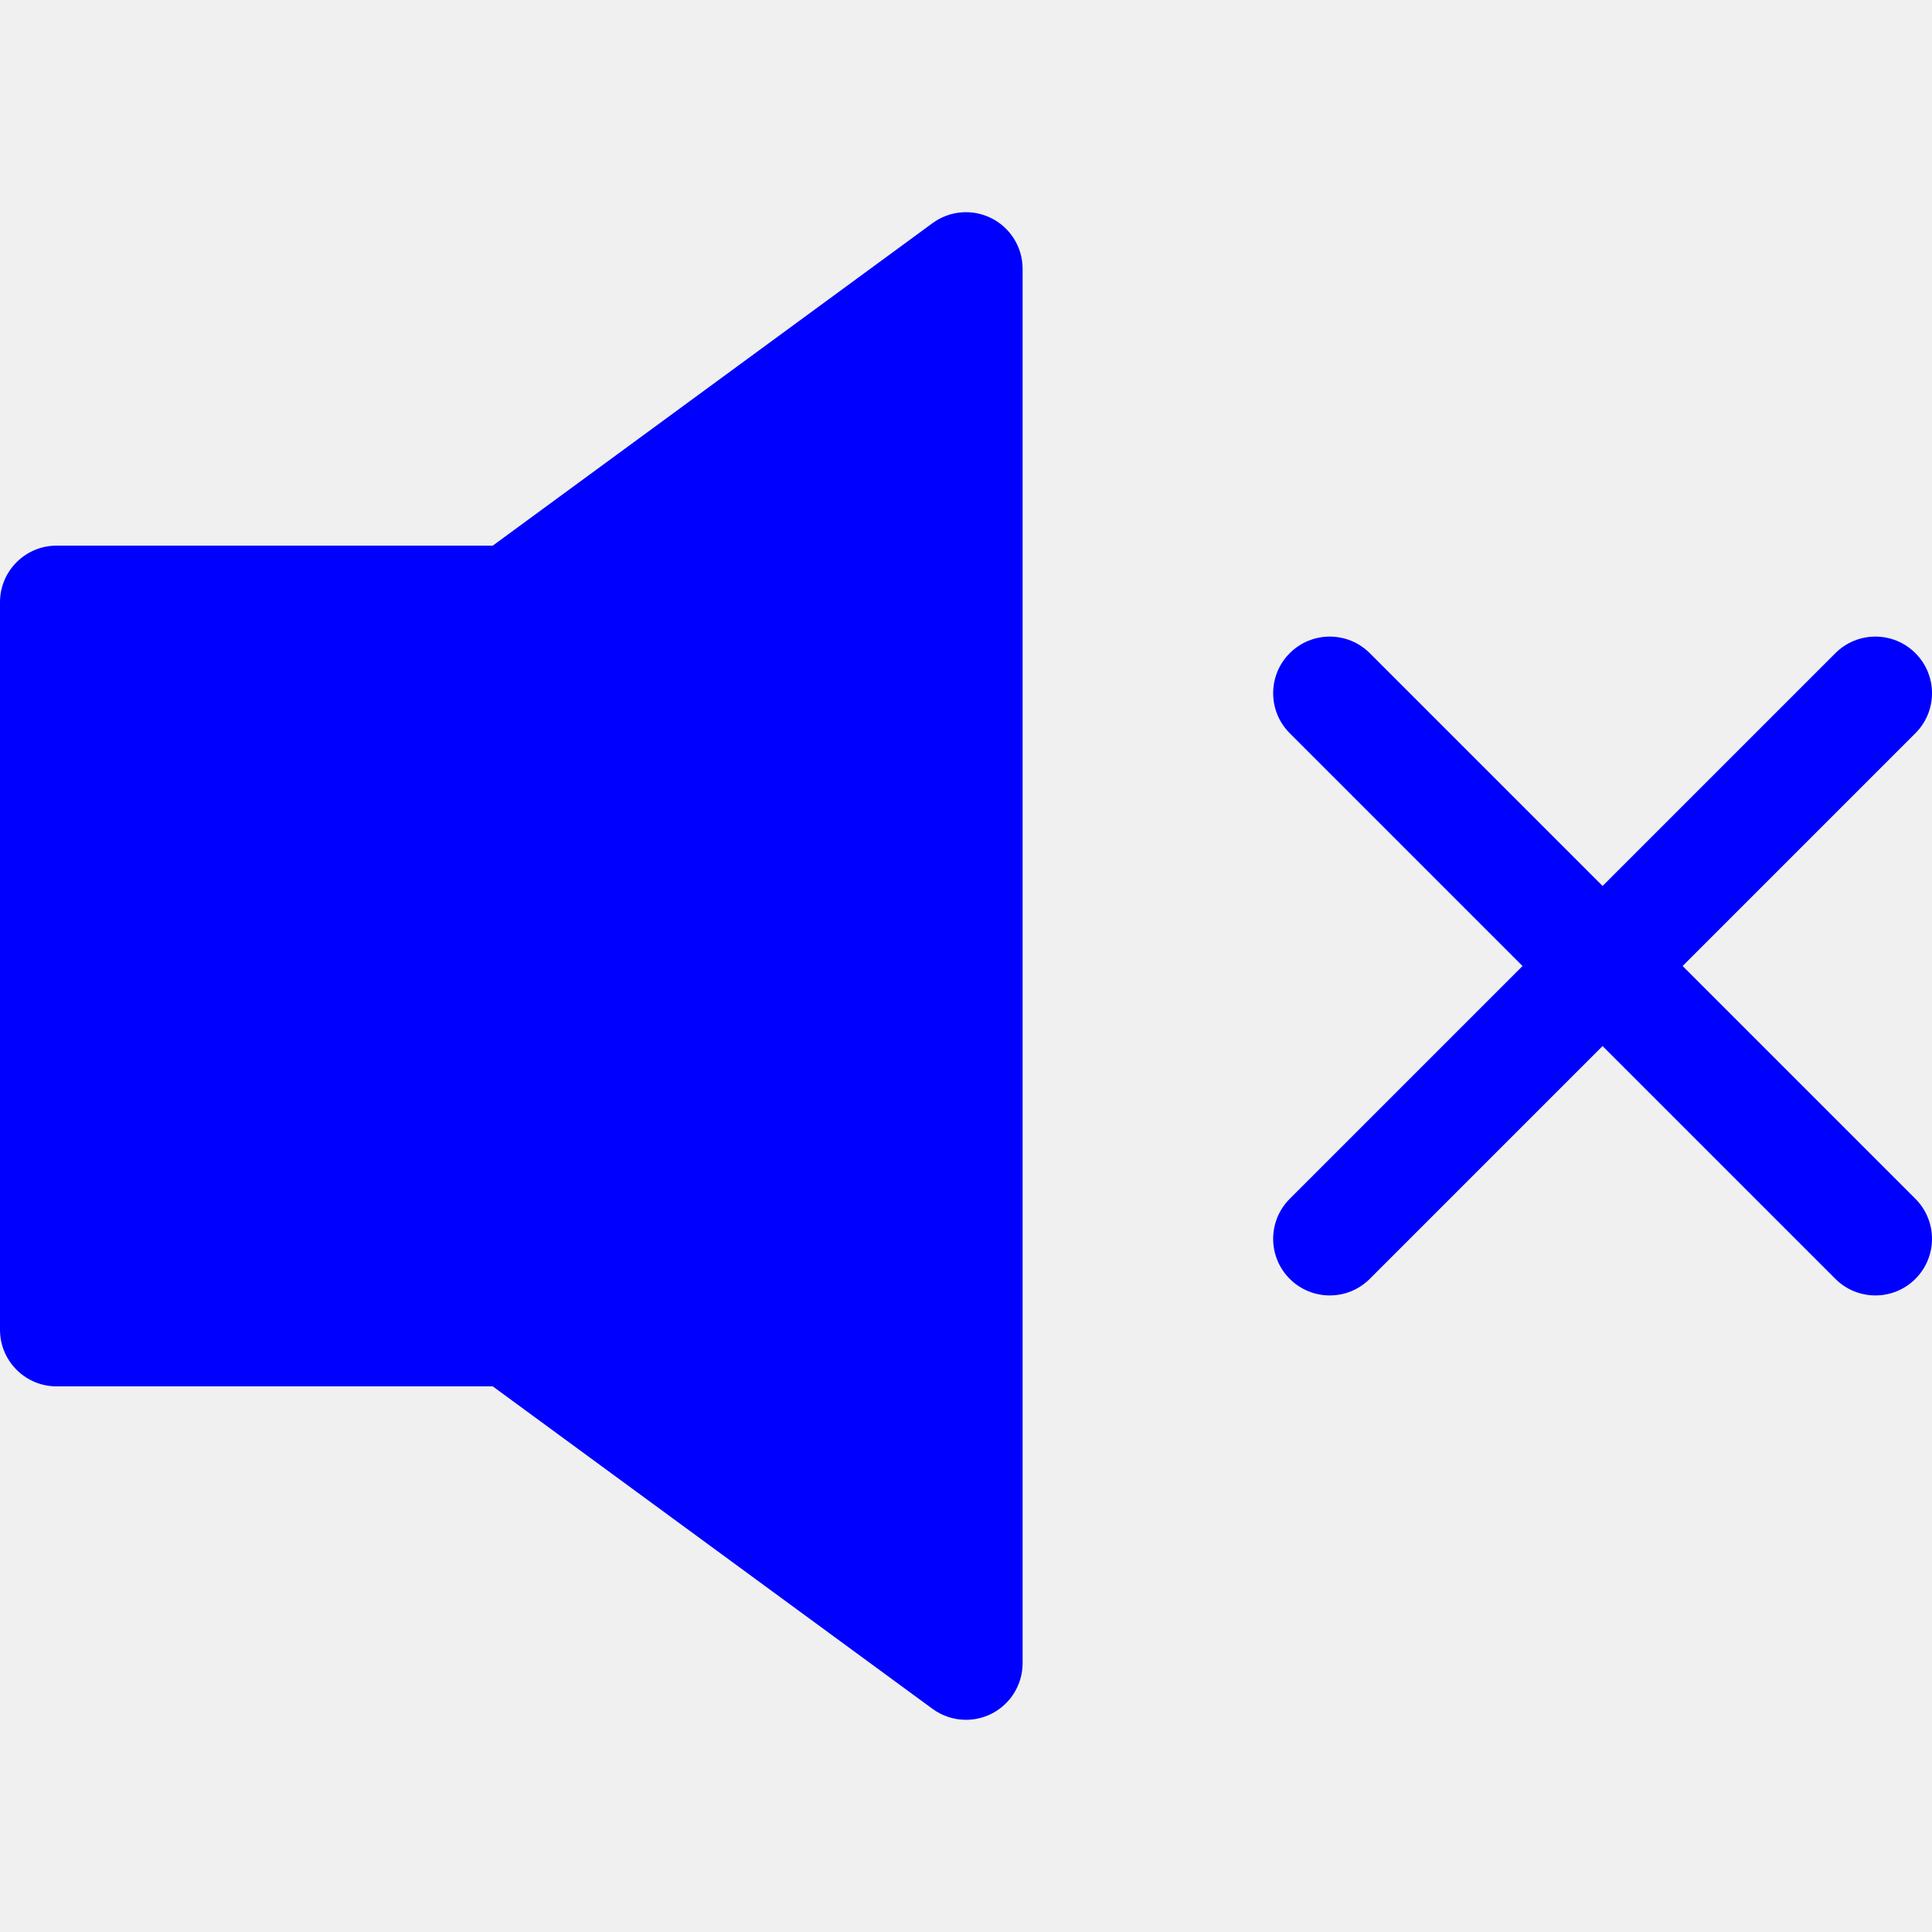
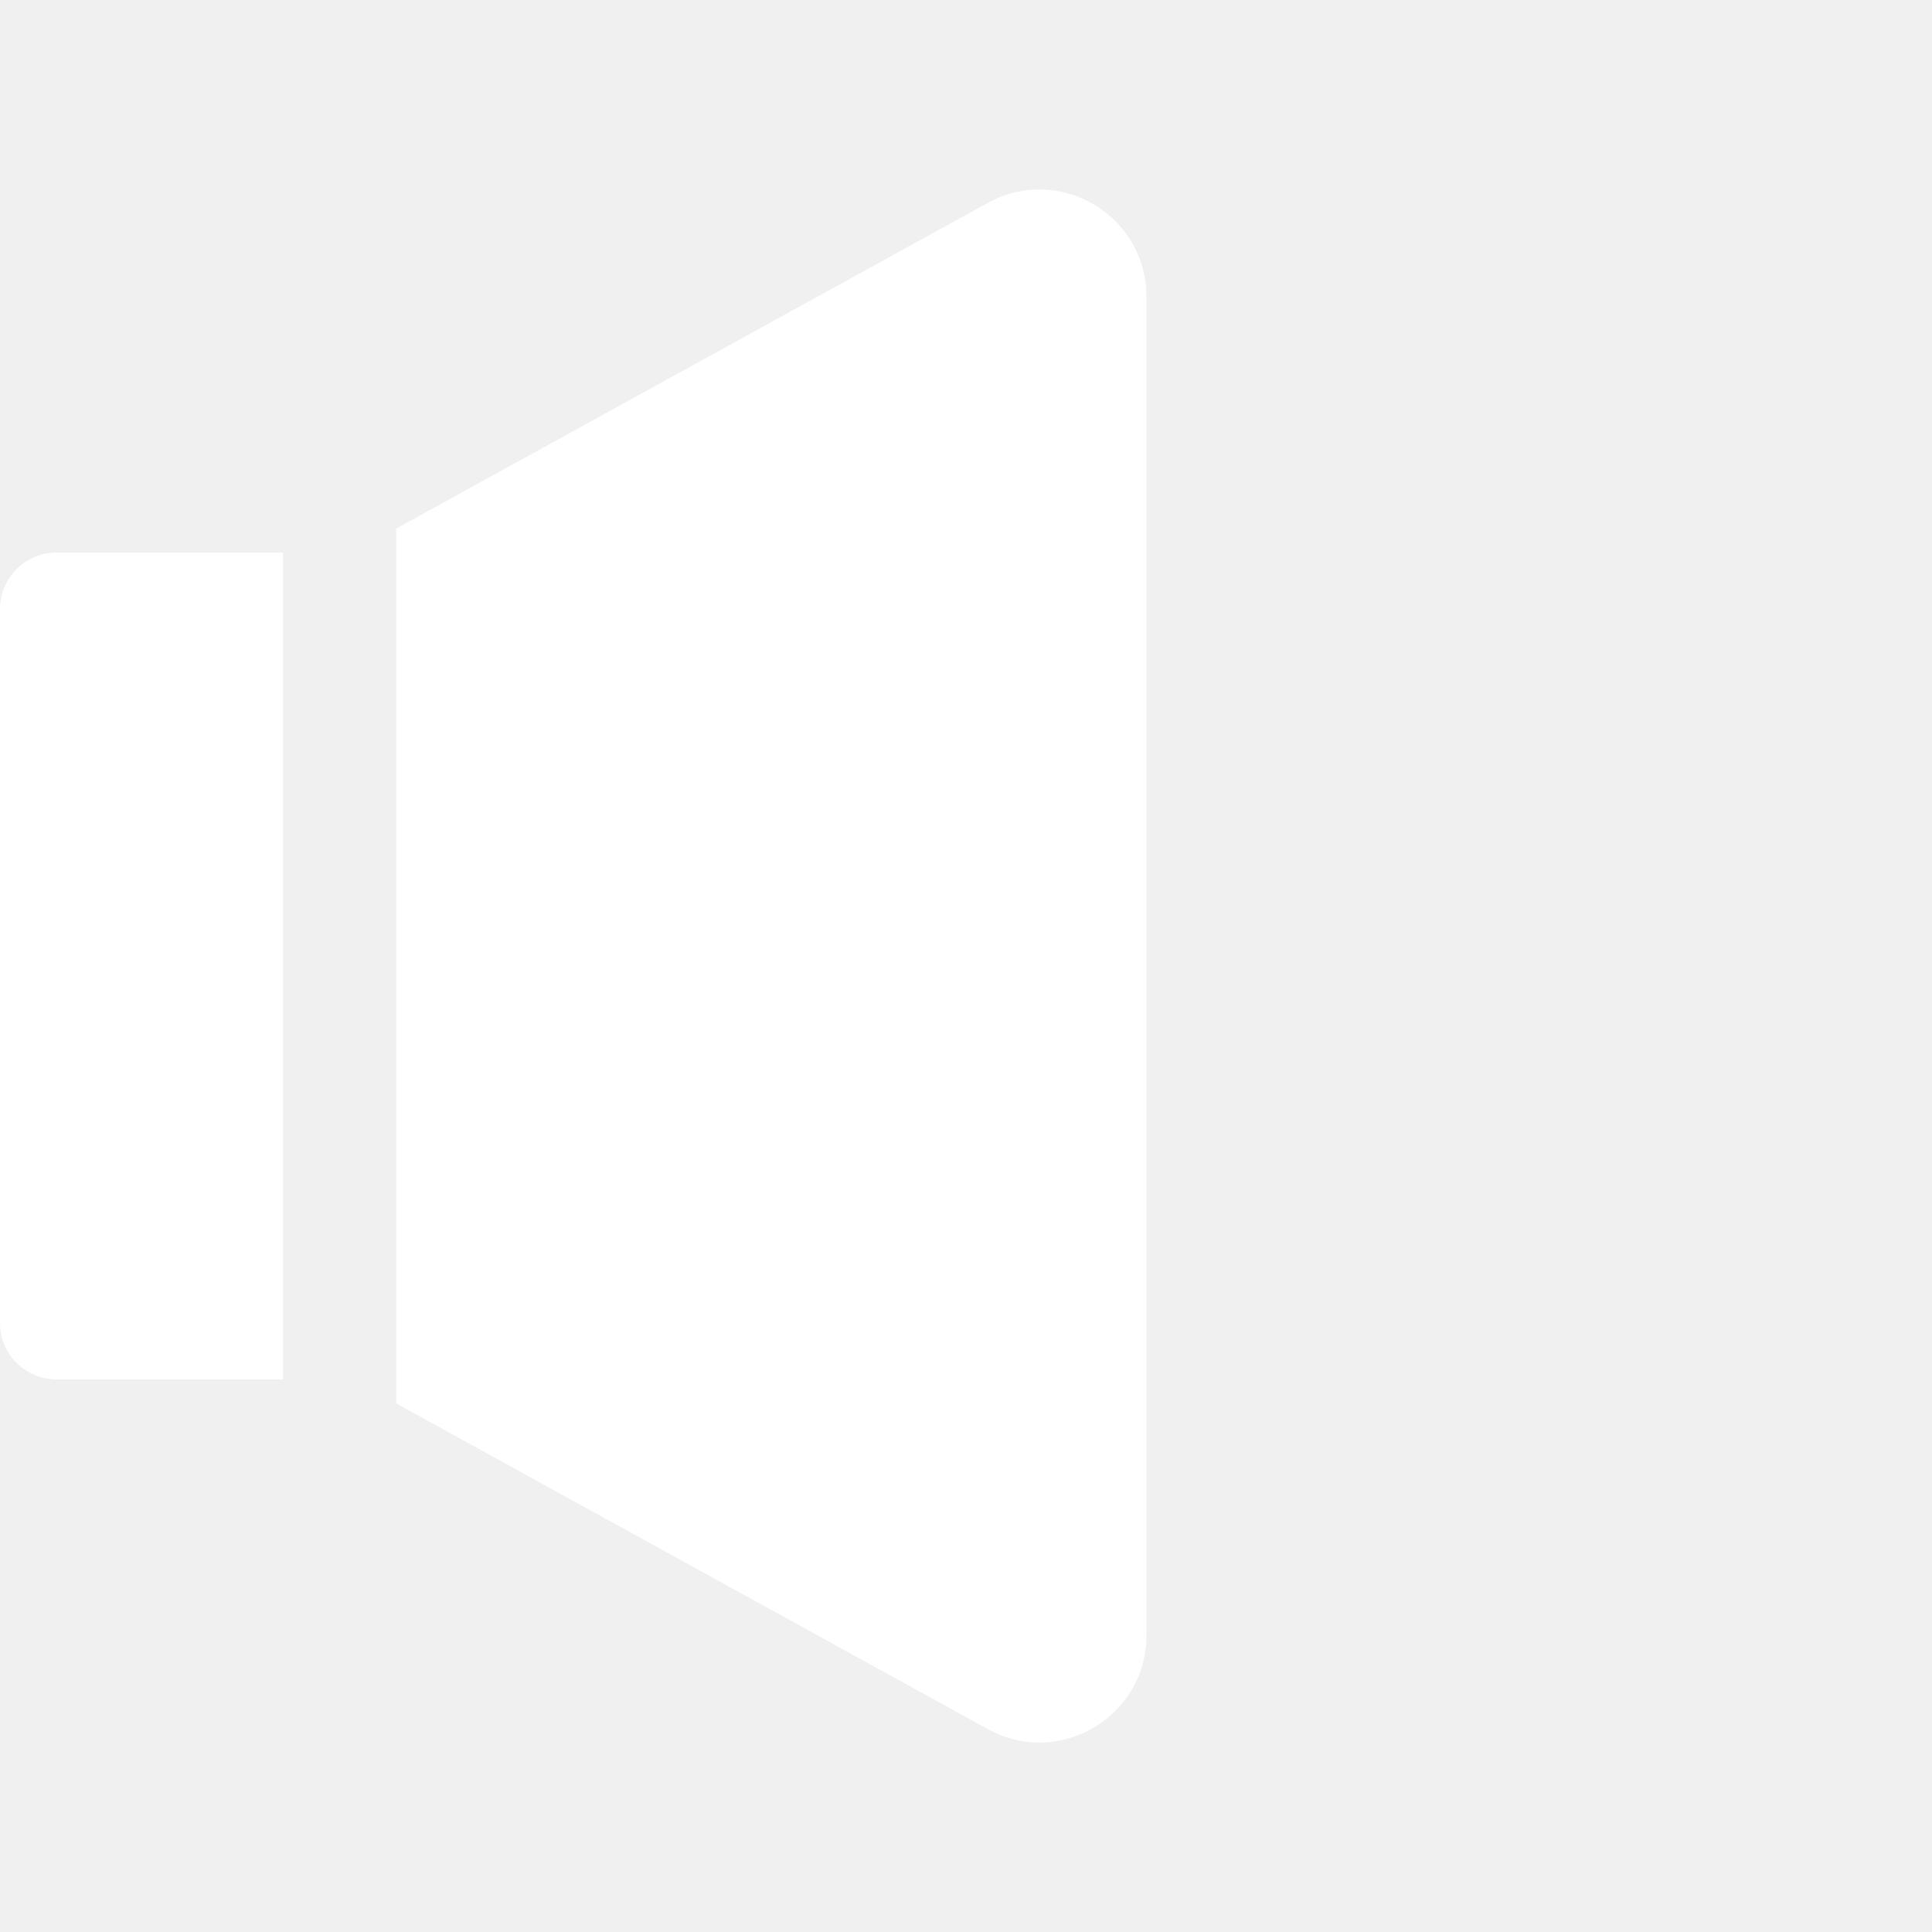
- <svg xmlns="http://www.w3.org/2000/svg" version="1.1" id="Capa_1" x="0px" y="0px" viewBox="0 0 511.999 511.999" style="enable-background:new 0 0 511.999 511.999;" xml:space="preserve">
+ <svg xmlns="http://www.w3.org/2000/svg" version="1.1" id="Capa_1" x="0px" y="0px" viewBox="0 0 512 512" style="enable-background:new 0 0 512 512;" xml:space="preserve">
  <g>
-     <g>
-       <path style="fill:blue;" d="M262.781,57.853c-5.043-2.556-11.093-2.058-15.652,1.284L130.59,144.6H15c-8.285,0-15,6.716-15,15v192.801    c0,8.284,6.715,15,15,15h115.59l116.54,85.461c2.622,1.924,5.737,2.904,8.872,2.904c2.312,0,4.636-0.535,6.779-1.62    c5.041-2.555,8.219-7.728,8.219-13.38V71.233C271,65.581,267.822,60.408,262.781,57.853z" />
-     </g>
+     <path style="fill:white;" d="m15 146.429h60v219.14h-60c-8.28 0-15-6.71-15-15v-189.14c0-8.29 6.72-15 15-15z" />
+     <path style="fill:white;" d="m303.81 78.589v354.82c0 21.57-23.12 35.24-42.01 24.83l-156.8-86.32v-231.84l156.8-86.32c18.9-10.41 42.01 3.27 42.01 24.83z" />
  </g>
-   <g>
-     <g>
-       <path style="fill:blue;" d="M445.912,256.004l61.693-61.693c5.859-5.857,5.859-15.355,0-21.213c-5.857-5.857-15.353-5.857-21.213,0l-61.693,61.693    l-61.693-61.693c-5.858-5.857-15.354-5.857-21.213,0c-5.857,5.857-5.857,15.355,0,21.213l61.693,61.693l-61.693,61.693    c-5.857,5.857-5.857,15.355,0,21.213c2.93,2.929,6.768,4.393,10.607,4.393c3.838,0,7.678-1.465,10.605-4.393l61.693-61.693    l61.693,61.693c2.93,2.929,6.768,4.393,10.607,4.393c3.838,0,7.678-1.465,10.605-4.393c5.859-5.858,5.859-15.355,0-21.213    L445.912,256.004z" />
-     </g>
-   </g>
-   <g>
- </g>
-   <g>
- </g>
-   <g>
- </g>
-   <g>
- </g>
-   <g>
- </g>
-   <g>
- </g>
-   <g>
- </g>
-   <g>
- </g>
-   <g>
- </g>
-   <g>
- </g>
-   <g>
- </g>
-   <g>
- </g>
-   <g>
- </g>
-   <g>
- </g>
-   <g>
- </g>
</svg>
